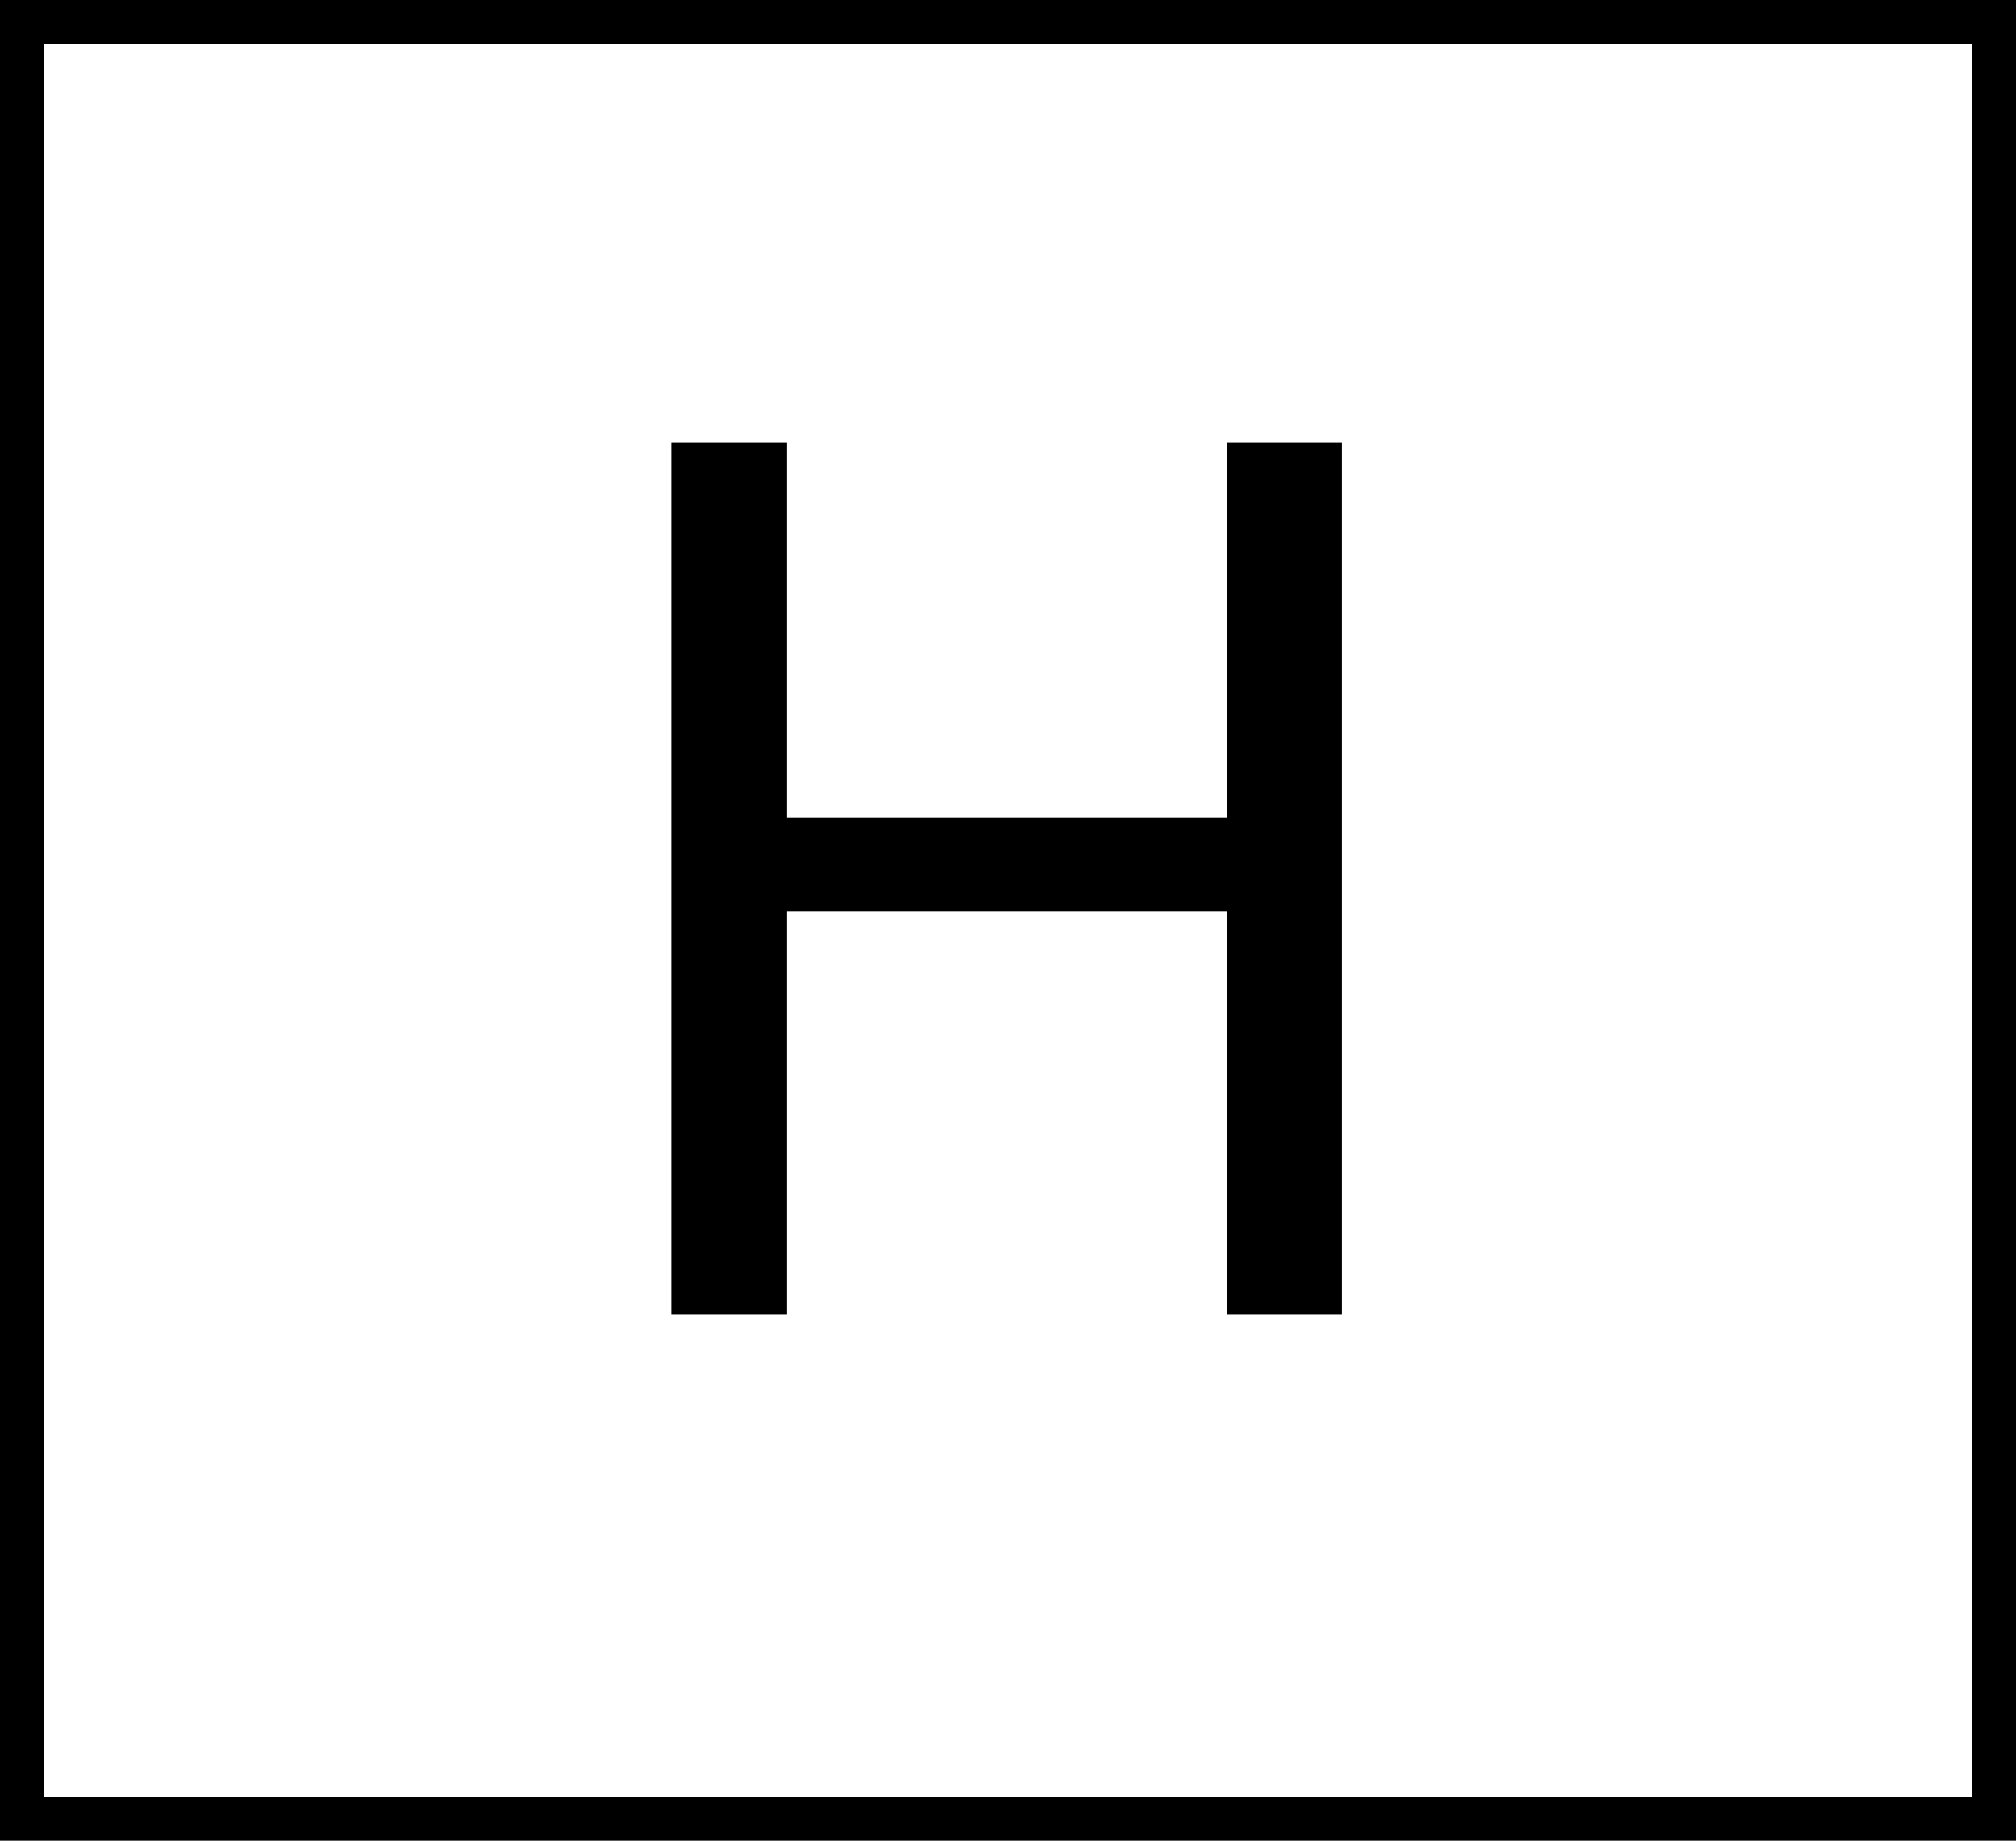
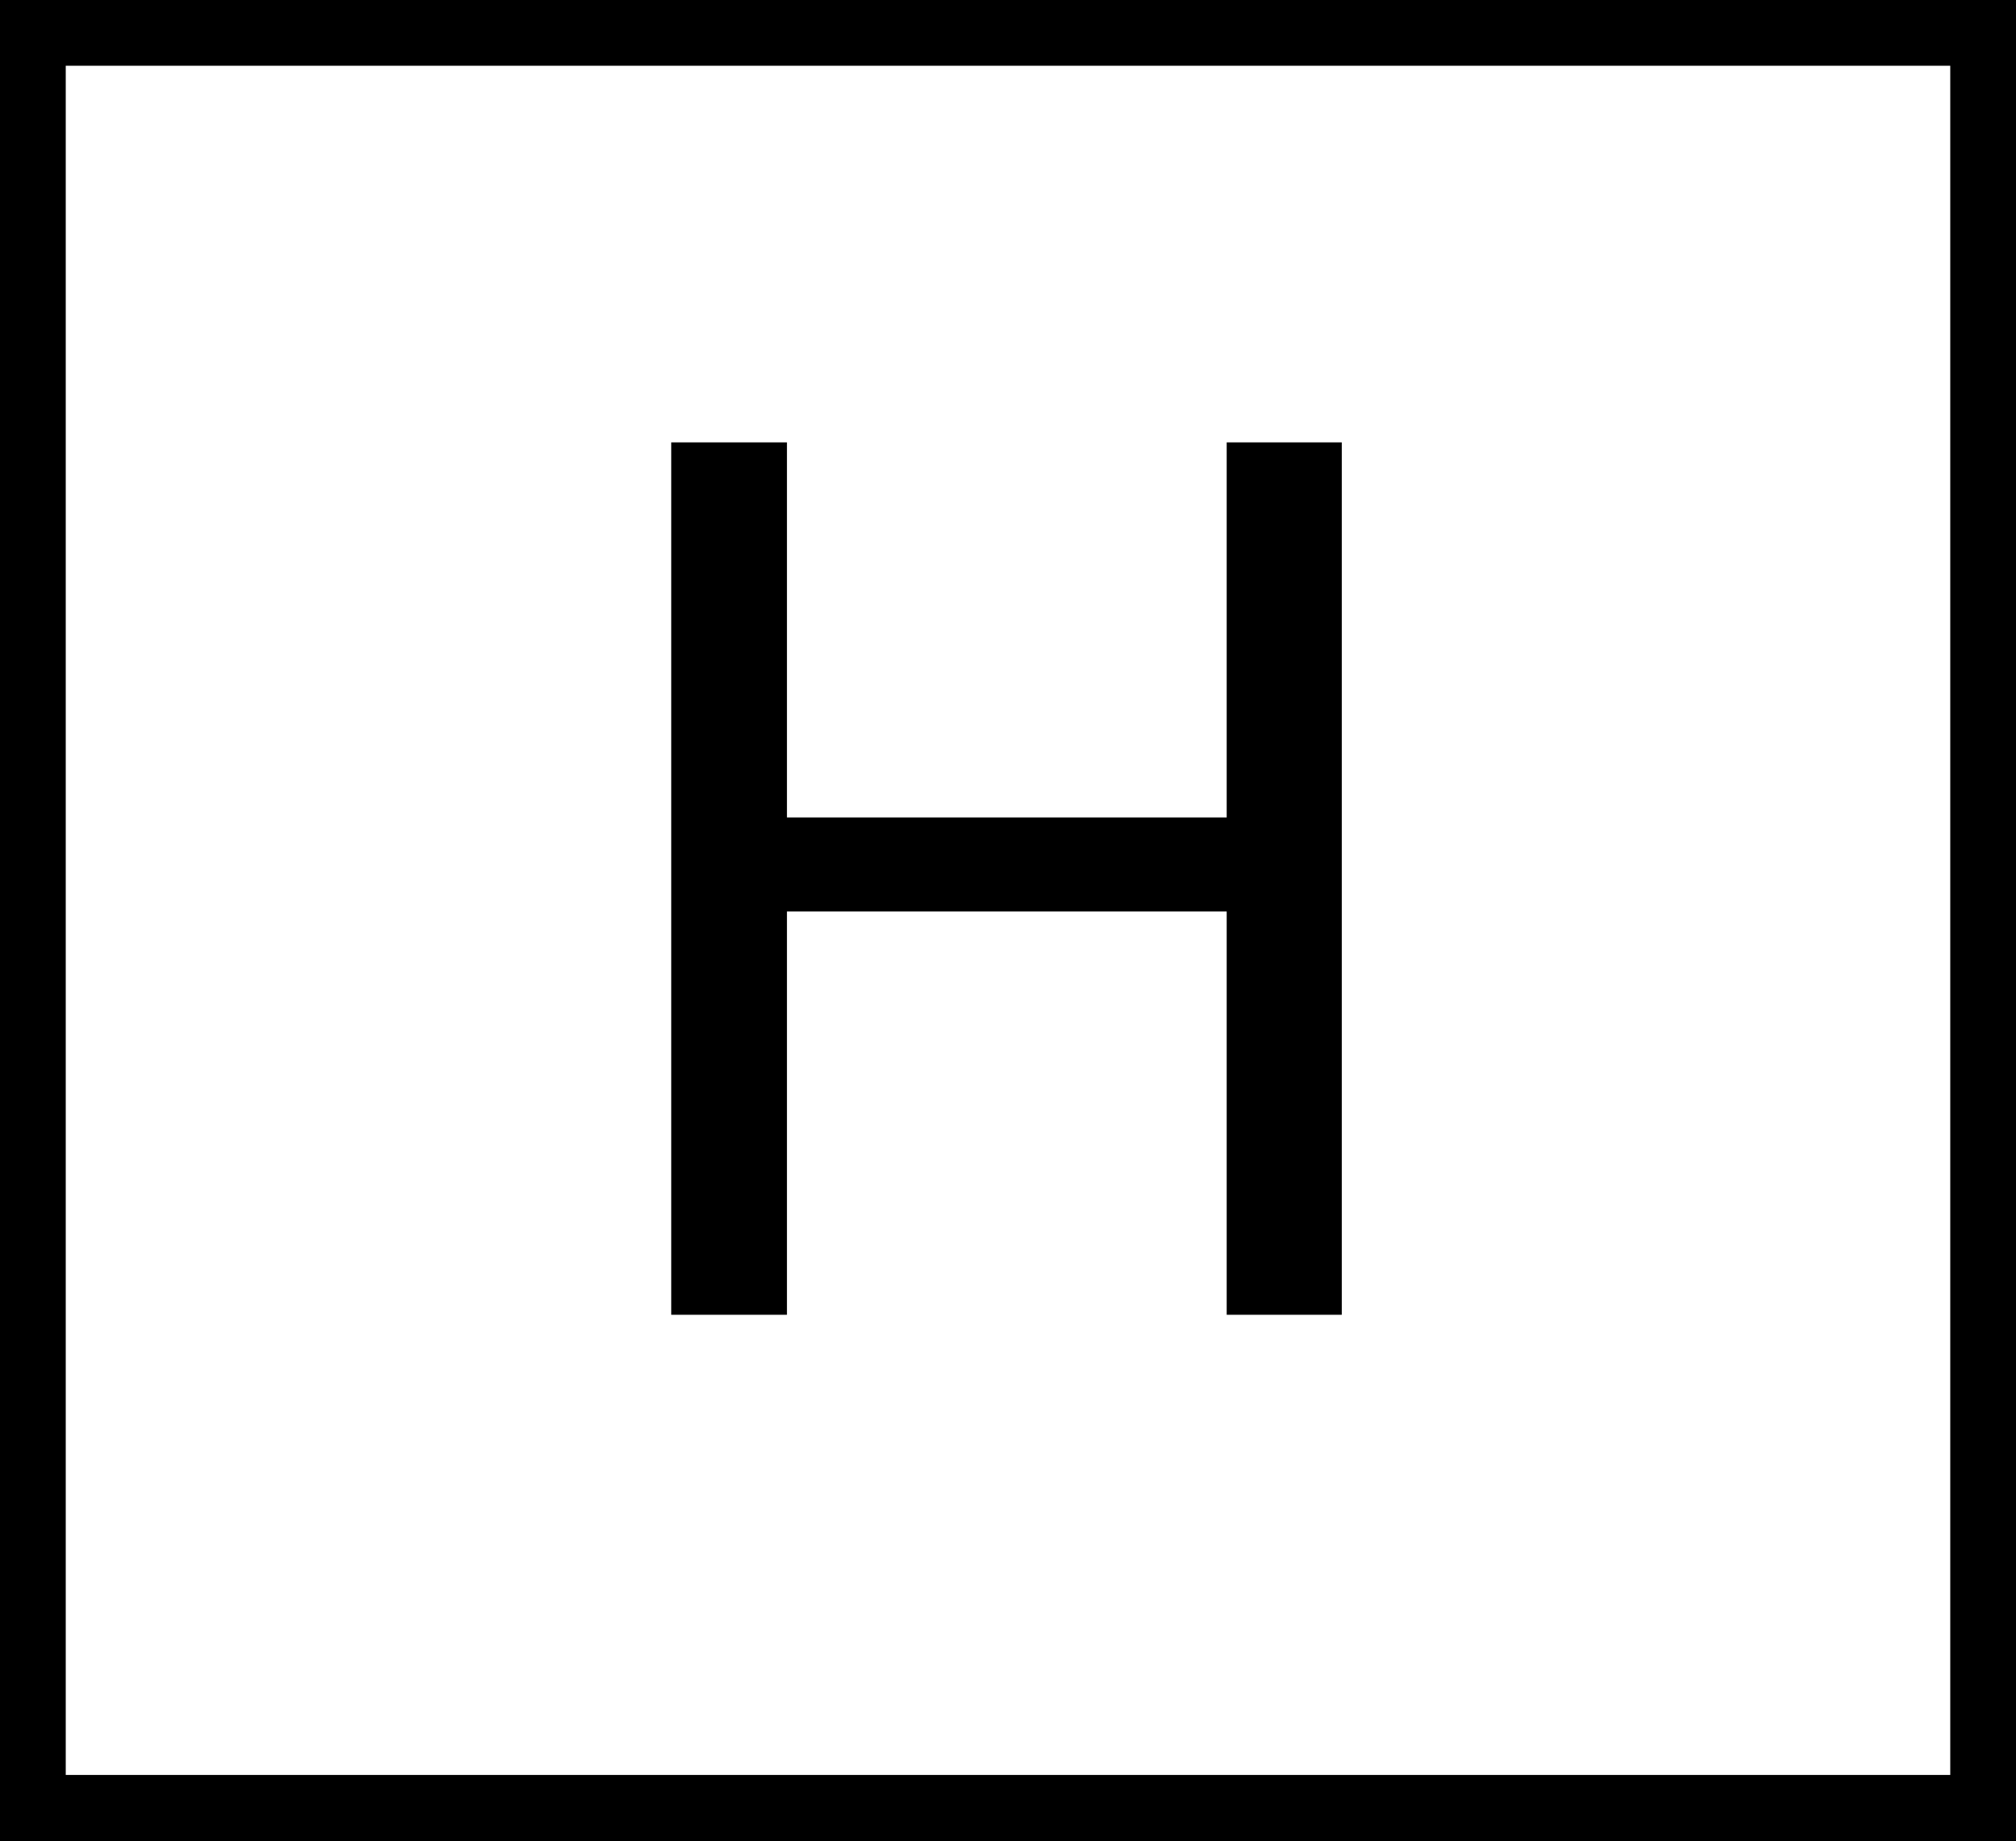
<svg xmlns="http://www.w3.org/2000/svg" width="23" height="21" viewBox="0 0 23 21" fill="none">
-   <rect x="0.25" y="0.25" width="22.5" height="20.5" fill="white" stroke="black" stroke-width="0.5" />
+   <rect x="0.25" y="0.25" width="22.5" height="20.5" fill="white" stroke="black" strokeWidth="0.5" />
  <path d="M14.159 9.326V10.399H8.772V9.326H14.159ZM8.978 5.047V15H7.658V5.047H8.978ZM15.308 5.047V15H13.995V5.047H15.308Z" fill="black" />
</svg>
